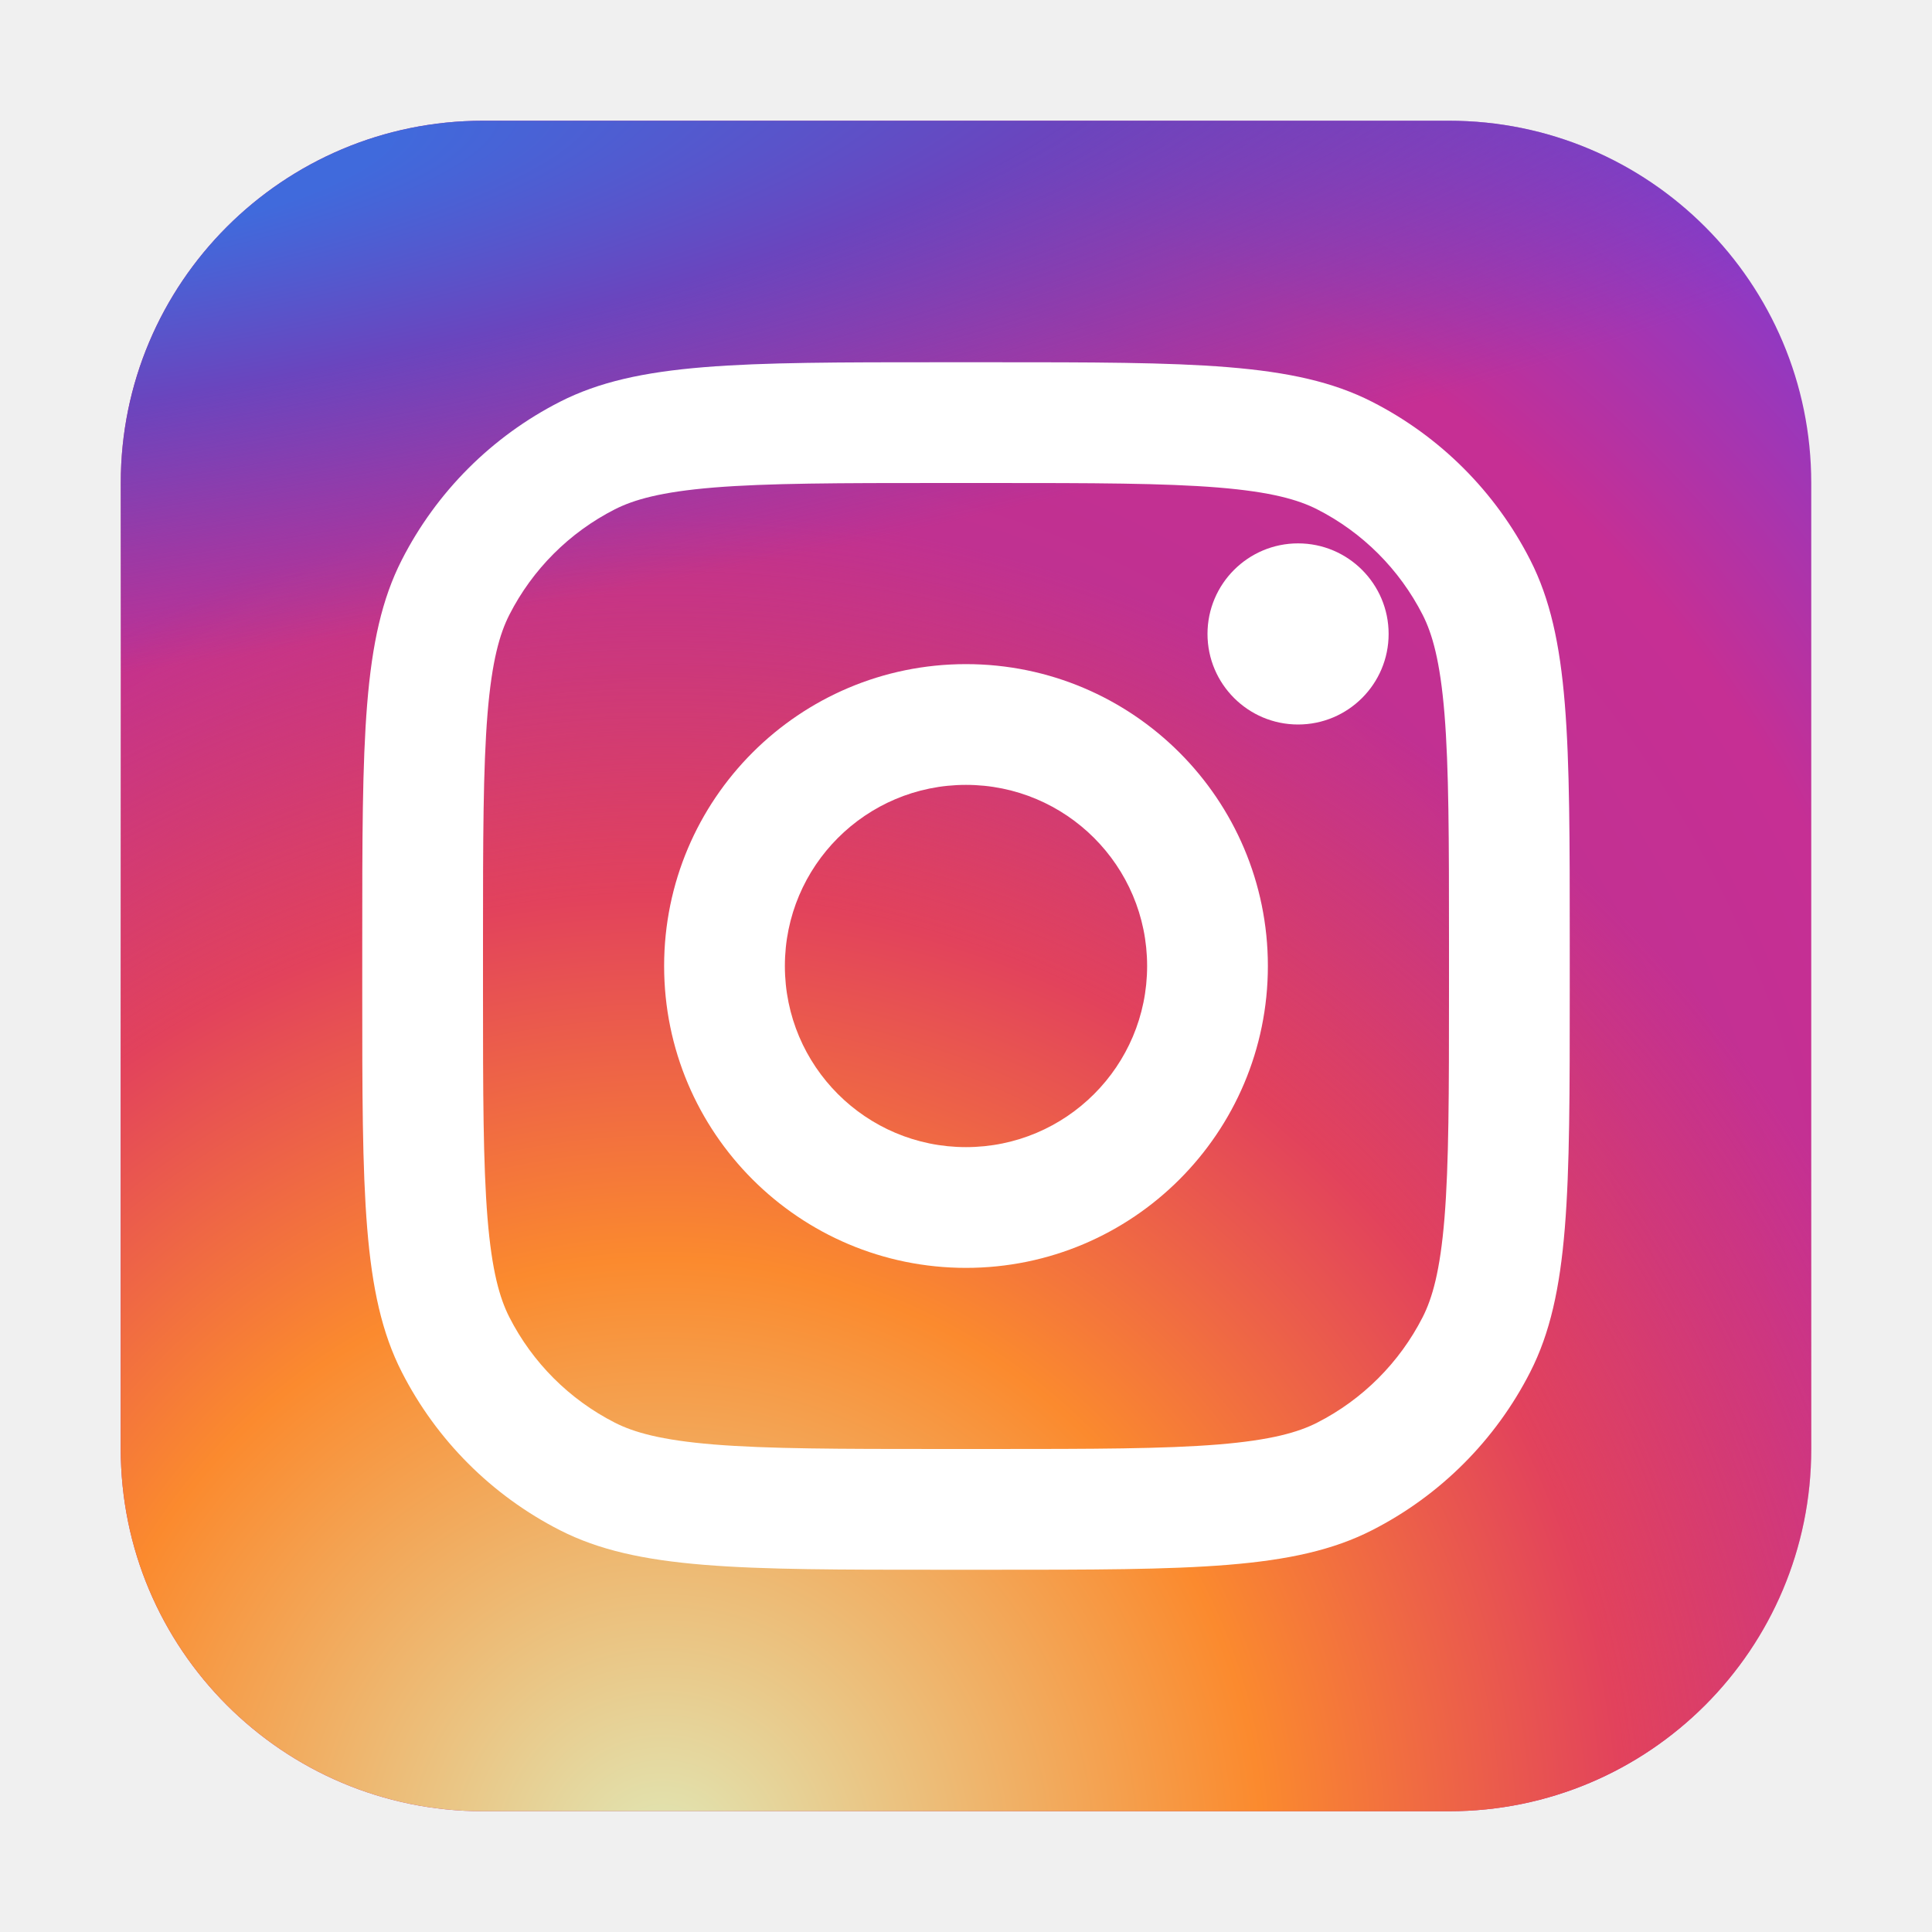
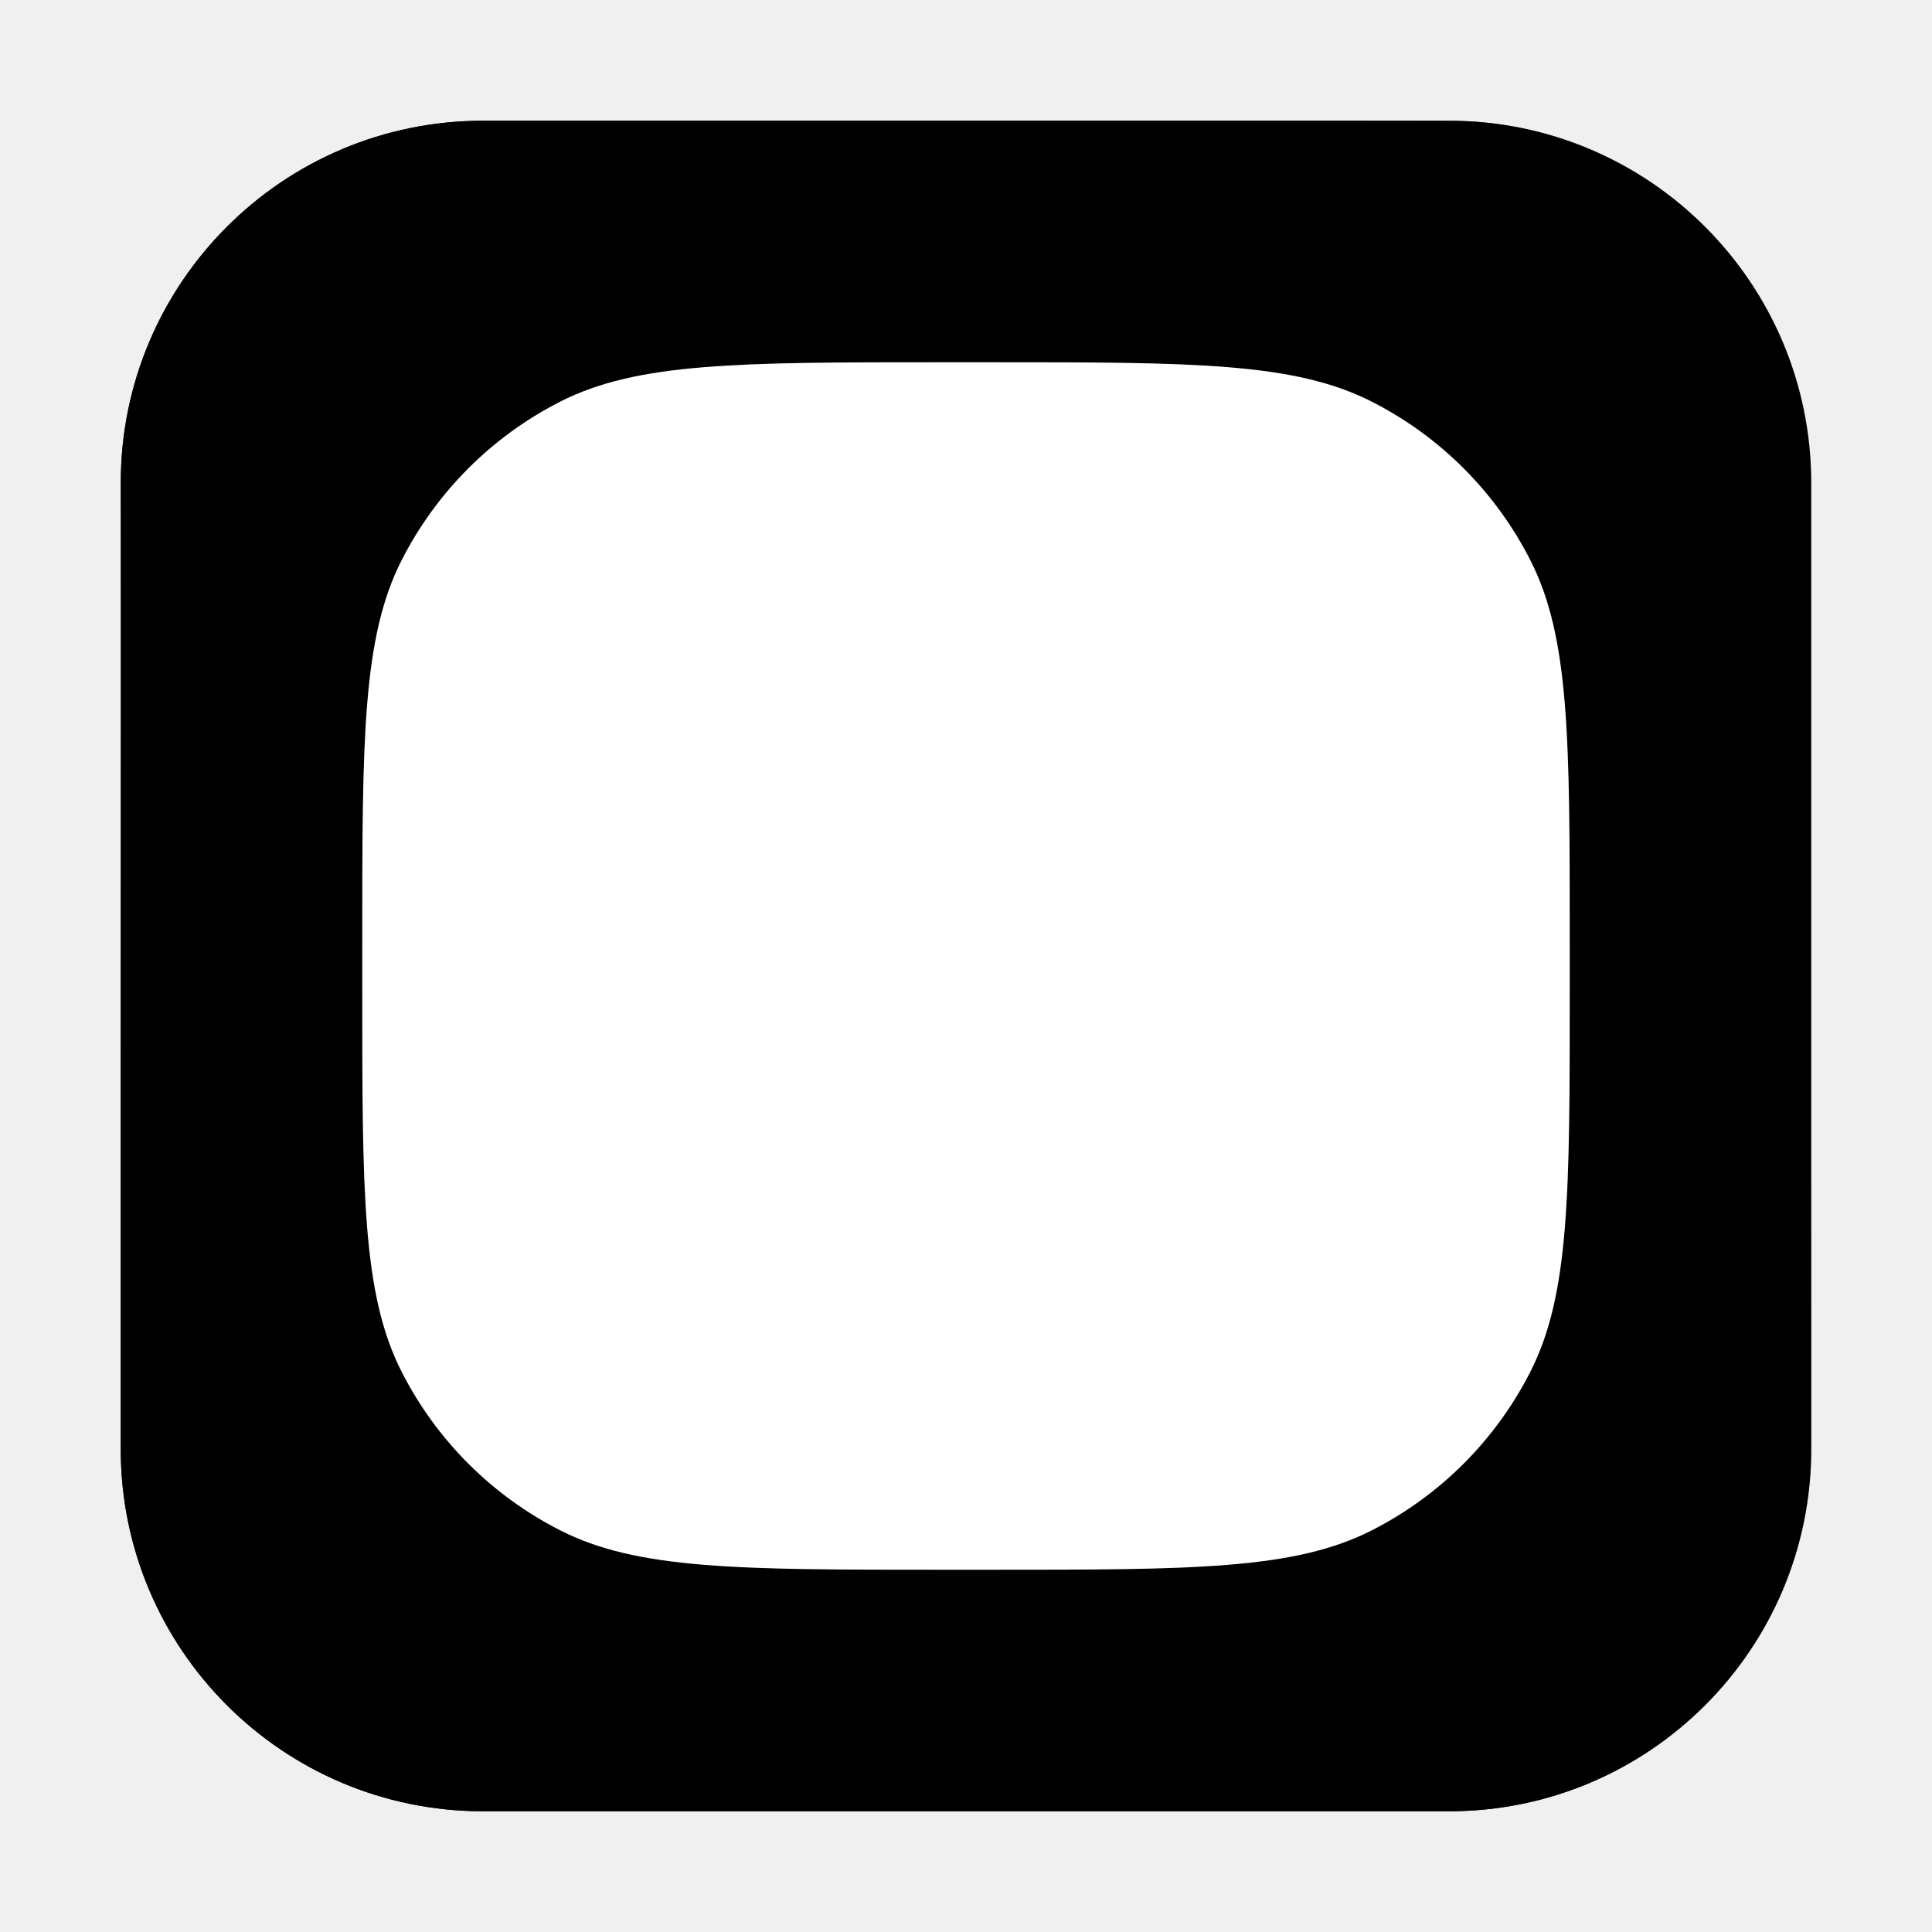
<svg xmlns="http://www.w3.org/2000/svg" width="32" height="32" viewBox="0 0 32 32" fill="none">
  <g id="instagram">
    <rect id="bg" x="2" y="2" width="28" height="28" rx="6" fill="url(#paint0_radial_3_308)" />
    <rect id="bg_2" x="2" y="2" width="28" height="28" rx="6" fill="url(#paint1_radial_3_308)" />
    <rect id="bg_3" x="2" y="2" width="28" height="28" rx="6" fill="url(#paint2_radial_3_308)" />
    <g id="instagram_2">
      <path d="M23 10.5C23 11.328 22.328 12 21.5 12C20.672 12 20 11.328 20 10.5C20 9.672 20.672 9 21.5 9C22.328 9 23 9.672 23 10.5Z" fill="white" />
-       <path fill-rule="evenodd" clip-rule="evenodd" d="M16 21C18.761 21 21 18.761 21 16C21 13.239 18.761 11 16 11C13.239 11 11 13.239 11 16C11 18.761 13.239 21 16 21ZM16 19C17.657 19 19 17.657 19 16C19 14.343 17.657 13 16 13C14.343 13 13 14.343 13 16C13 17.657 14.343 19 16 19Z" fill="white" />
-       <path fill-rule="evenodd" clip-rule="evenodd" d="M6 15.6C6 12.24 6 10.559 6.654 9.276C7.229 8.147 8.147 7.229 9.276 6.654C10.559 6 12.24 6 15.6 6H16.4C19.76 6 21.441 6 22.724 6.654C23.853 7.229 24.771 8.147 25.346 9.276C26 10.559 26 12.24 26 15.6V16.4C26 19.76 26 21.441 25.346 22.724C24.771 23.853 23.853 24.771 22.724 25.346C21.441 26 19.76 26 16.4 26H15.6C12.24 26 10.559 26 9.276 25.346C8.147 24.771 7.229 23.853 6.654 22.724C6 21.441 6 19.76 6 16.4V15.6ZM15.6 8H16.4C18.113 8 19.278 8.002 20.178 8.075C21.055 8.147 21.503 8.277 21.816 8.436C22.569 8.819 23.18 9.431 23.564 10.184C23.723 10.497 23.853 10.945 23.925 11.822C23.998 12.722 24 13.887 24 15.6V16.4C24 18.113 23.998 19.278 23.925 20.178C23.853 21.055 23.723 21.503 23.564 21.816C23.18 22.569 22.569 23.18 21.816 23.564C21.503 23.723 21.055 23.853 20.178 23.925C19.278 23.998 18.113 24 16.4 24H15.6C13.887 24 12.722 23.998 11.822 23.925C10.945 23.853 10.497 23.723 10.184 23.564C9.431 23.18 8.819 22.569 8.436 21.816C8.277 21.503 8.147 21.055 8.075 20.178C8.002 19.278 8 18.113 8 16.4V15.6C8 13.887 8.002 12.722 8.075 11.822C8.147 10.945 8.277 10.497 8.436 10.184C8.819 9.431 9.431 8.819 10.184 8.436C10.497 8.277 10.945 8.147 11.822 8.075C12.722 8.002 13.887 8 15.6 8Z" fill="white" />
+       <path fillRule="evenodd" clipRule="evenodd" d="M16 21C18.761 21 21 18.761 21 16C21 13.239 18.761 11 16 11C13.239 11 11 13.239 11 16C11 18.761 13.239 21 16 21ZM16 19C17.657 19 19 17.657 19 16C19 14.343 17.657 13 16 13C14.343 13 13 14.343 13 16C13 17.657 14.343 19 16 19Z" fill="white" />
+       <path fillRule="evenodd" clipRule="evenodd" d="M6 15.6C6 12.24 6 10.559 6.654 9.276C7.229 8.147 8.147 7.229 9.276 6.654C10.559 6 12.24 6 15.6 6H16.4C19.76 6 21.441 6 22.724 6.654C23.853 7.229 24.771 8.147 25.346 9.276C26 10.559 26 12.24 26 15.6V16.4C26 19.76 26 21.441 25.346 22.724C24.771 23.853 23.853 24.771 22.724 25.346C21.441 26 19.76 26 16.4 26H15.6C12.24 26 10.559 26 9.276 25.346C8.147 24.771 7.229 23.853 6.654 22.724C6 21.441 6 19.76 6 16.4V15.6ZM15.6 8H16.4C18.113 8 19.278 8.002 20.178 8.075C21.055 8.147 21.503 8.277 21.816 8.436C22.569 8.819 23.18 9.431 23.564 10.184C23.723 10.497 23.853 10.945 23.925 11.822C23.998 12.722 24 13.887 24 15.6V16.4C24 18.113 23.998 19.278 23.925 20.178C23.853 21.055 23.723 21.503 23.564 21.816C23.18 22.569 22.569 23.18 21.816 23.564C21.503 23.723 21.055 23.853 20.178 23.925C19.278 23.998 18.113 24 16.4 24H15.6C13.887 24 12.722 23.998 11.822 23.925C10.945 23.853 10.497 23.723 10.184 23.564C9.431 23.18 8.819 22.569 8.436 21.816C8.277 21.503 8.147 21.055 8.075 20.178C8.002 19.278 8 18.113 8 16.4V15.6C8 13.887 8.002 12.722 8.075 11.822C8.147 10.945 8.277 10.497 8.436 10.184C8.819 9.431 9.431 8.819 10.184 8.436C10.497 8.277 10.945 8.147 11.822 8.075C12.722 8.002 13.887 8 15.6 8Z" fill="white" />
    </g>
  </g>
  <defs>
    <radialGradient id="paint0_radial_3_308" cx="0" cy="0" r="1" gradientUnits="userSpaceOnUse" gradientTransform="translate(12 23) rotate(-55.3758) scale(25.5196)">
-       <stop stop-color="#B13589" />
-       <stop offset="0.793" stop-color="#C62F94" />
-       <stop offset="1" stop-color="#8A3AC8" />
+       <stop stopColor="#B13589" />
+       <stop offset="0.793" stopColor="#C62F94" />
+       <stop offset="1" stopColor="#8A3AC8" />
    </radialGradient>
    <radialGradient id="paint1_radial_3_308" cx="0" cy="0" r="1" gradientUnits="userSpaceOnUse" gradientTransform="translate(11 31) rotate(-65.1363) scale(22.5942)">
-       <stop stop-color="#E0E8B7" />
-       <stop offset="0.445" stop-color="#FB8A2E" />
-       <stop offset="0.715" stop-color="#E2425C" />
-       <stop offset="1" stop-color="#E2425C" stop-opacity="0" />
+       <stop stopColor="#E0E8B7" />
+       <stop offset="0.445" stopColor="#FB8A2E" />
+       <stop offset="0.715" stopColor="#E2425C" />
+       <stop offset="1" stopColor="#E2425C" stop-opacity="0" />
    </radialGradient>
    <radialGradient id="paint2_radial_3_308" cx="0" cy="0" r="1" gradientUnits="userSpaceOnUse" gradientTransform="translate(0.500002 3) rotate(-8.1301) scale(38.8909 8.31836)">
-       <stop offset="0.157" stop-color="#406ADC" />
-       <stop offset="0.468" stop-color="#6A45BE" />
-       <stop offset="1" stop-color="#6A45BE" stop-opacity="0" />
+       <stop offset="0.157" stopColor="#406ADC" />
+       <stop offset="0.468" stopColor="#6A45BE" />
+       <stop offset="1" stopColor="#6A45BE" stop-opacity="0" />
    </radialGradient>
  </defs>
</svg>
